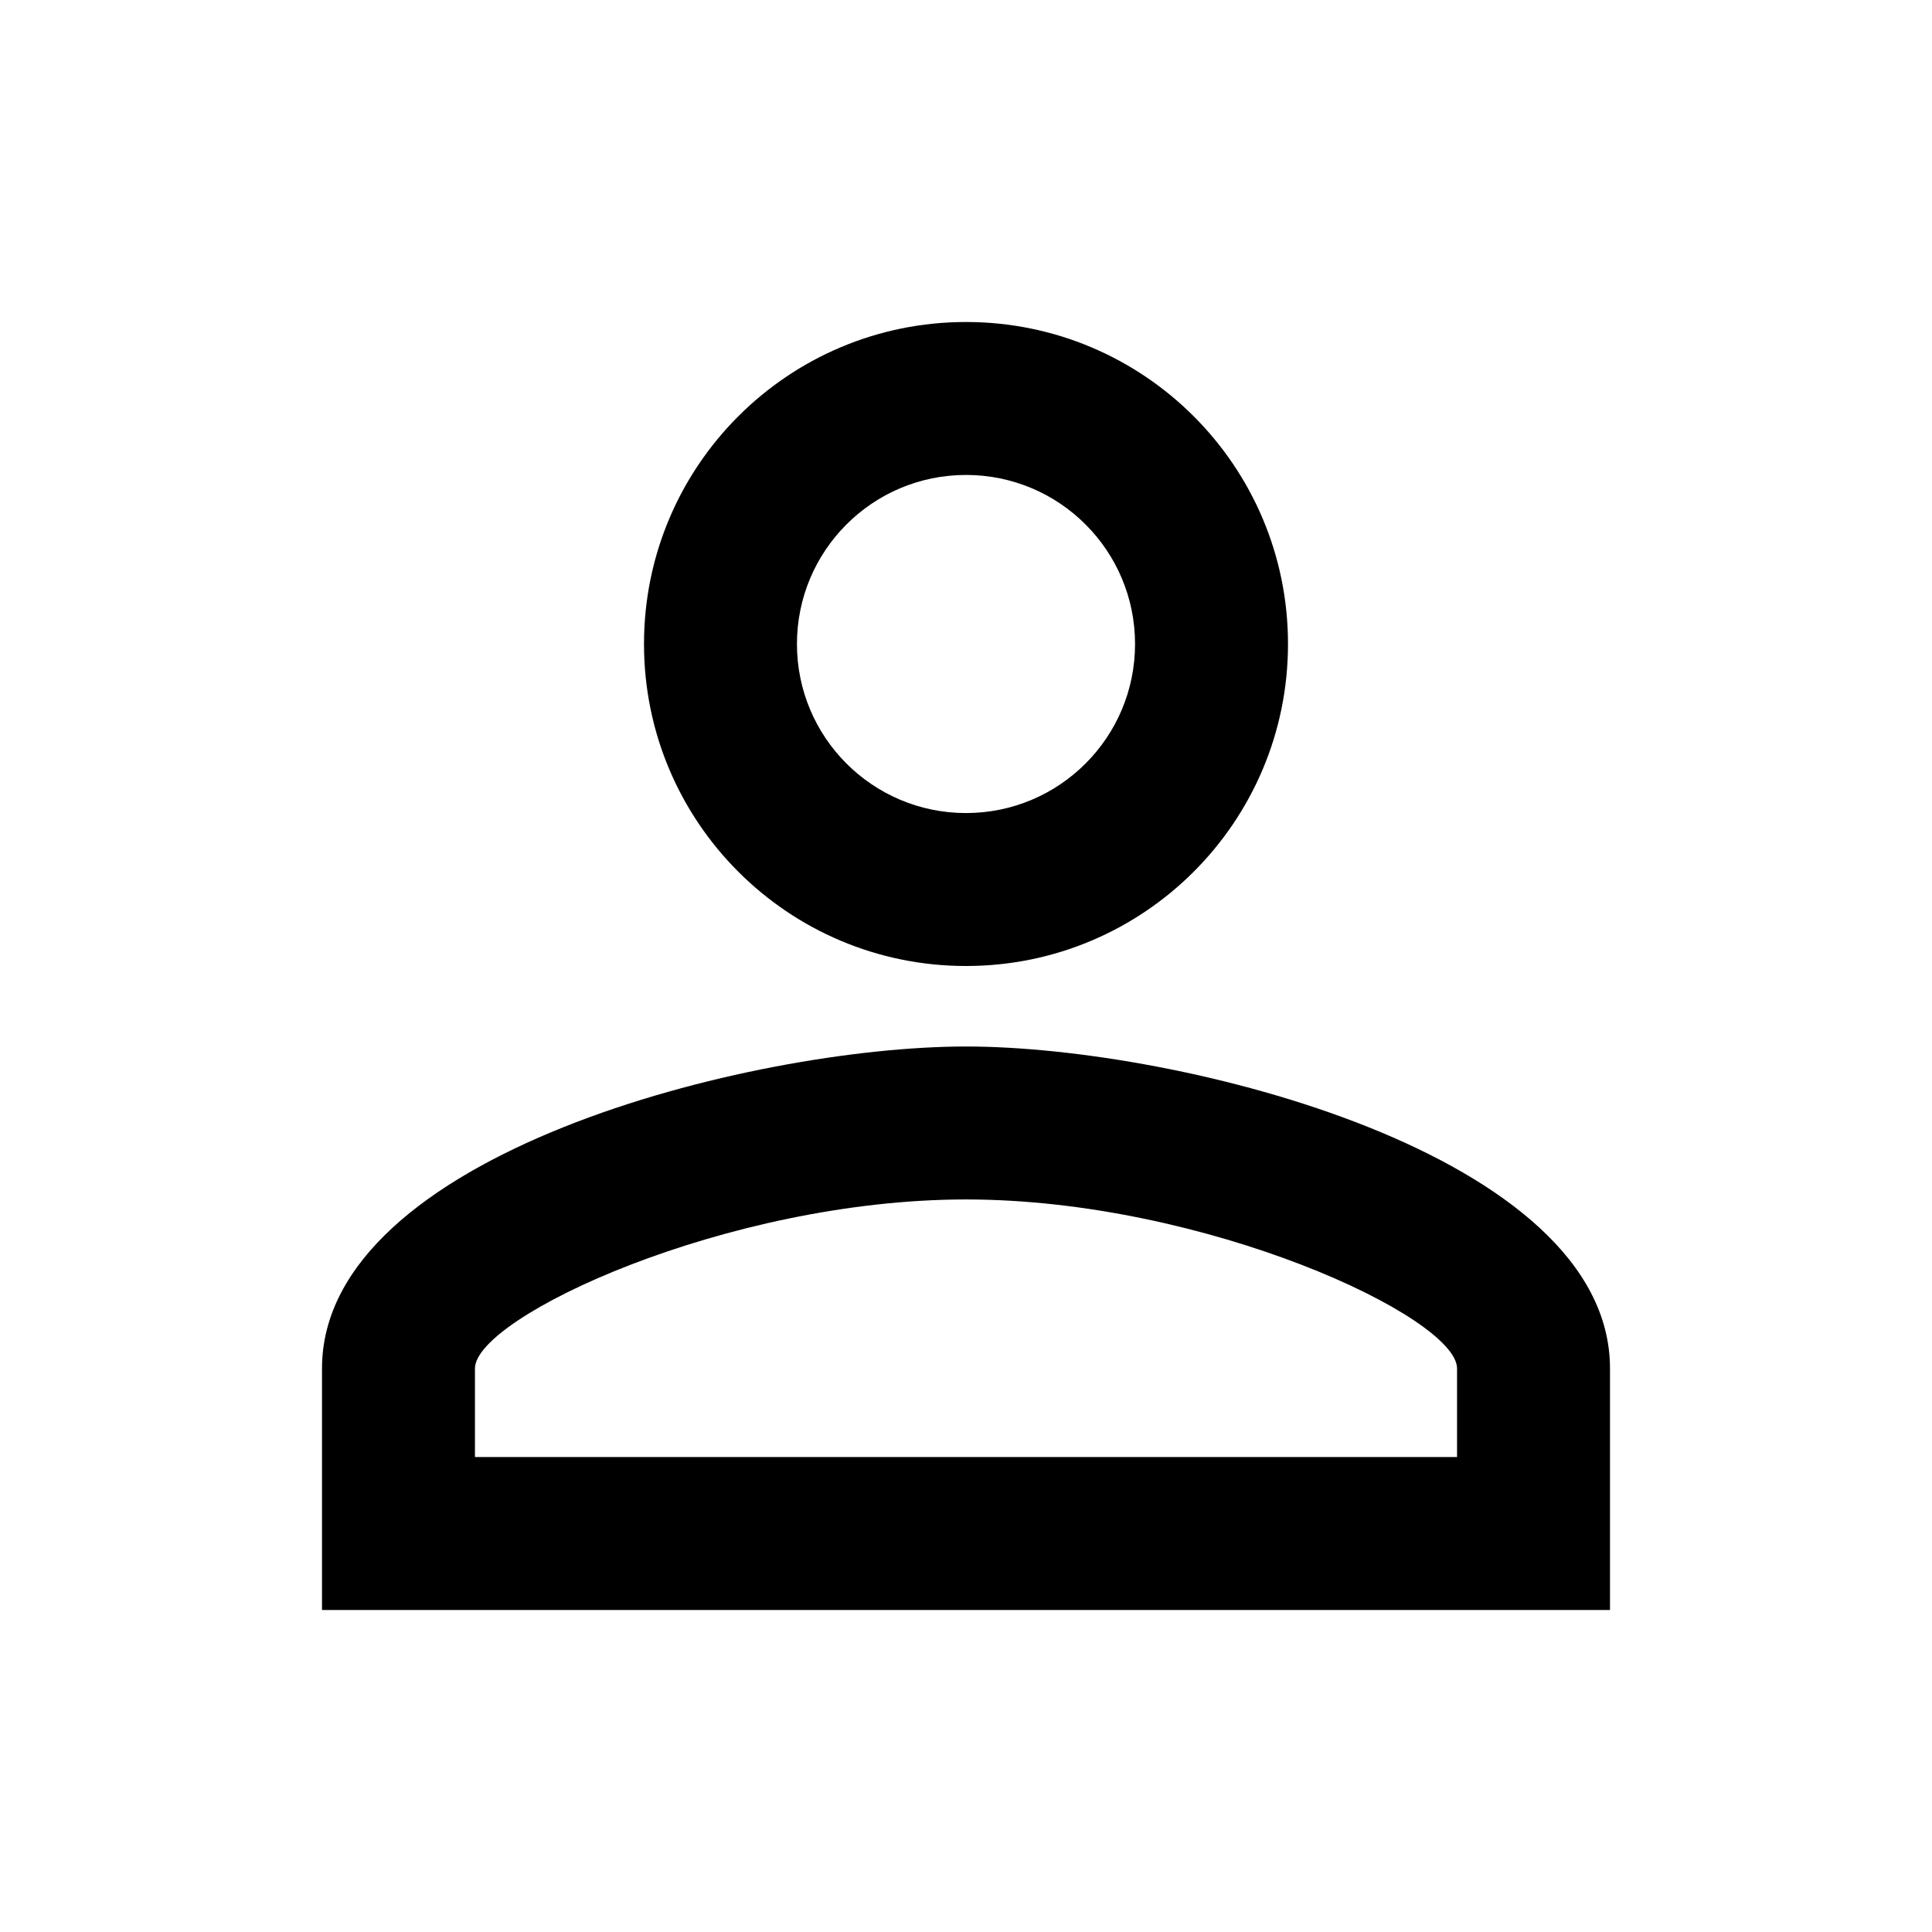
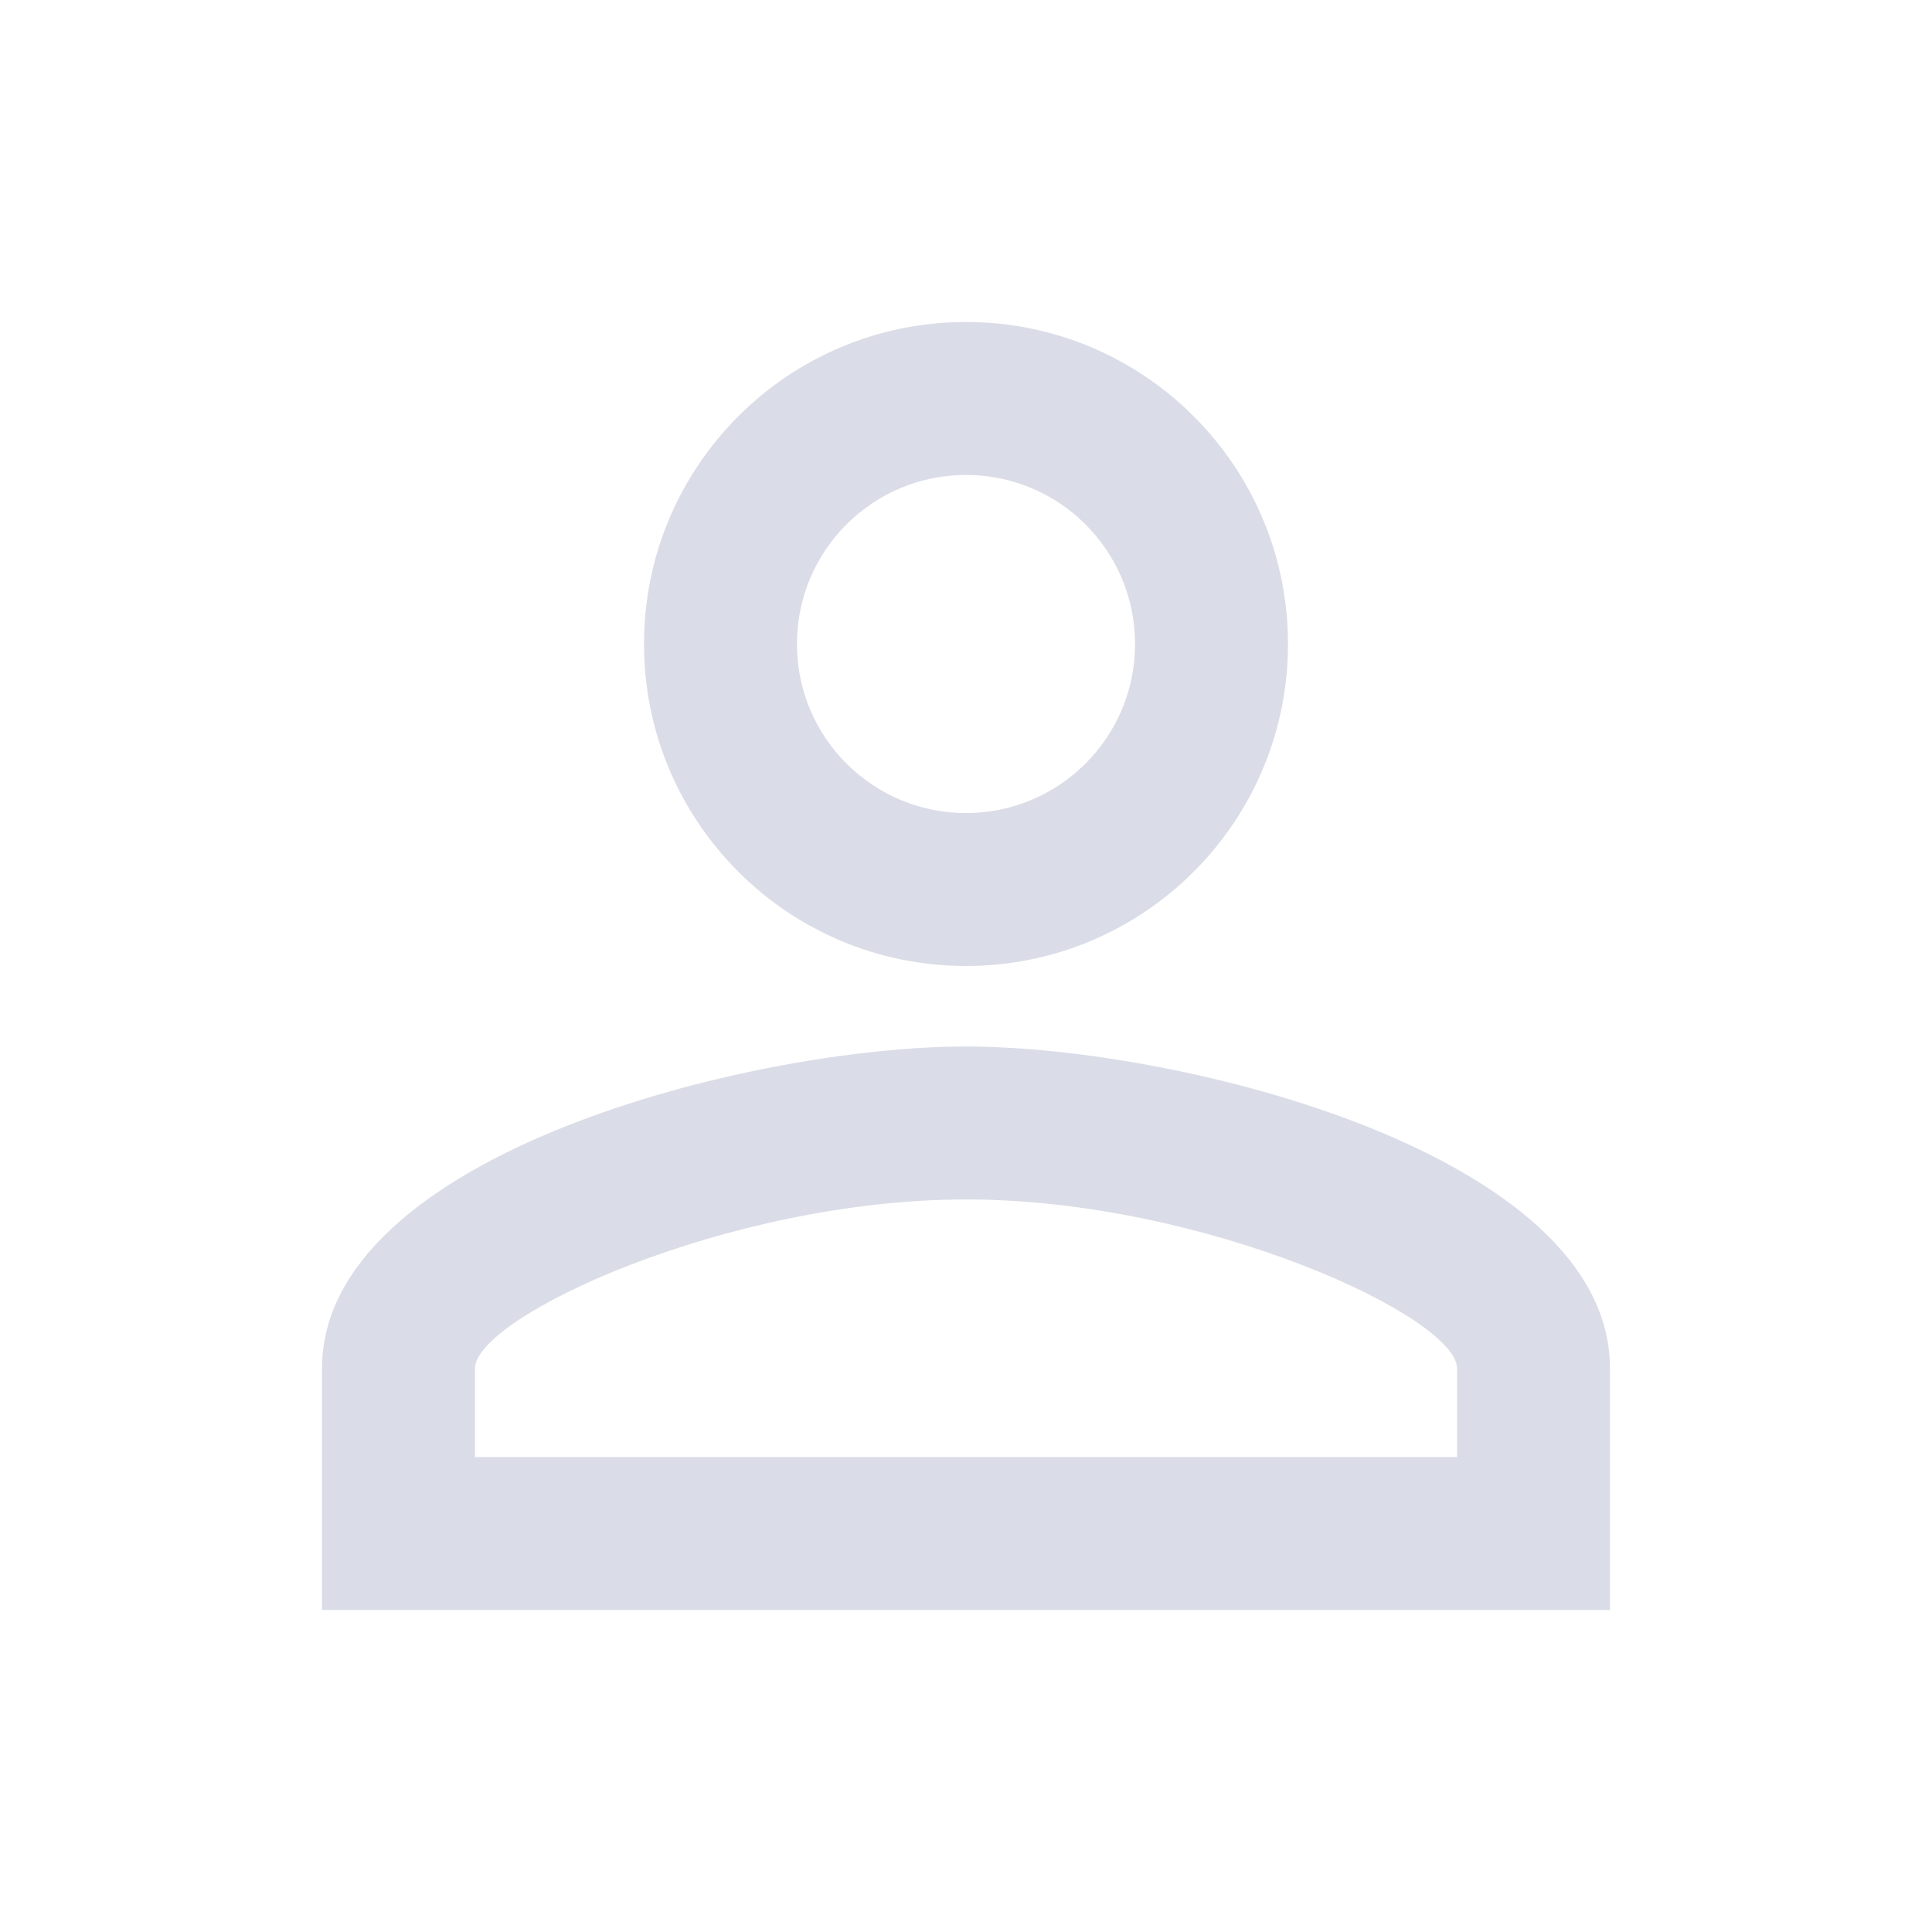
- <svg xmlns="http://www.w3.org/2000/svg" viewBox="0 0 24 24" fill="black" width="18px" height="18px">
+ <svg xmlns="http://www.w3.org/2000/svg" viewBox="0 0 24 24" fill="#DADDE7" width="18px" height="18px">
  <path d="M0 0h24v24H0z" fill="none" />
  <path d="M12 5.9c1.16 0 2.1.94 2.1 2.1s-.94 2.1-2.1 2.1S9.9 9.16 9.9 8s.94-2.1 2.1-2.1m0 9c2.97 0 6.1 1.46 6.1 2.1v1.1H5.9V17c0-.64 3.13-2.1 6.1-2.1M12 4C9.79 4 8 5.79 8 8s1.79 4 4 4 4-1.79 4-4-1.79-4-4-4zm0 9c-2.67 0-8 1.34-8 4v3h16v-3c0-2.66-5.33-4-8-4z" />
</svg>
